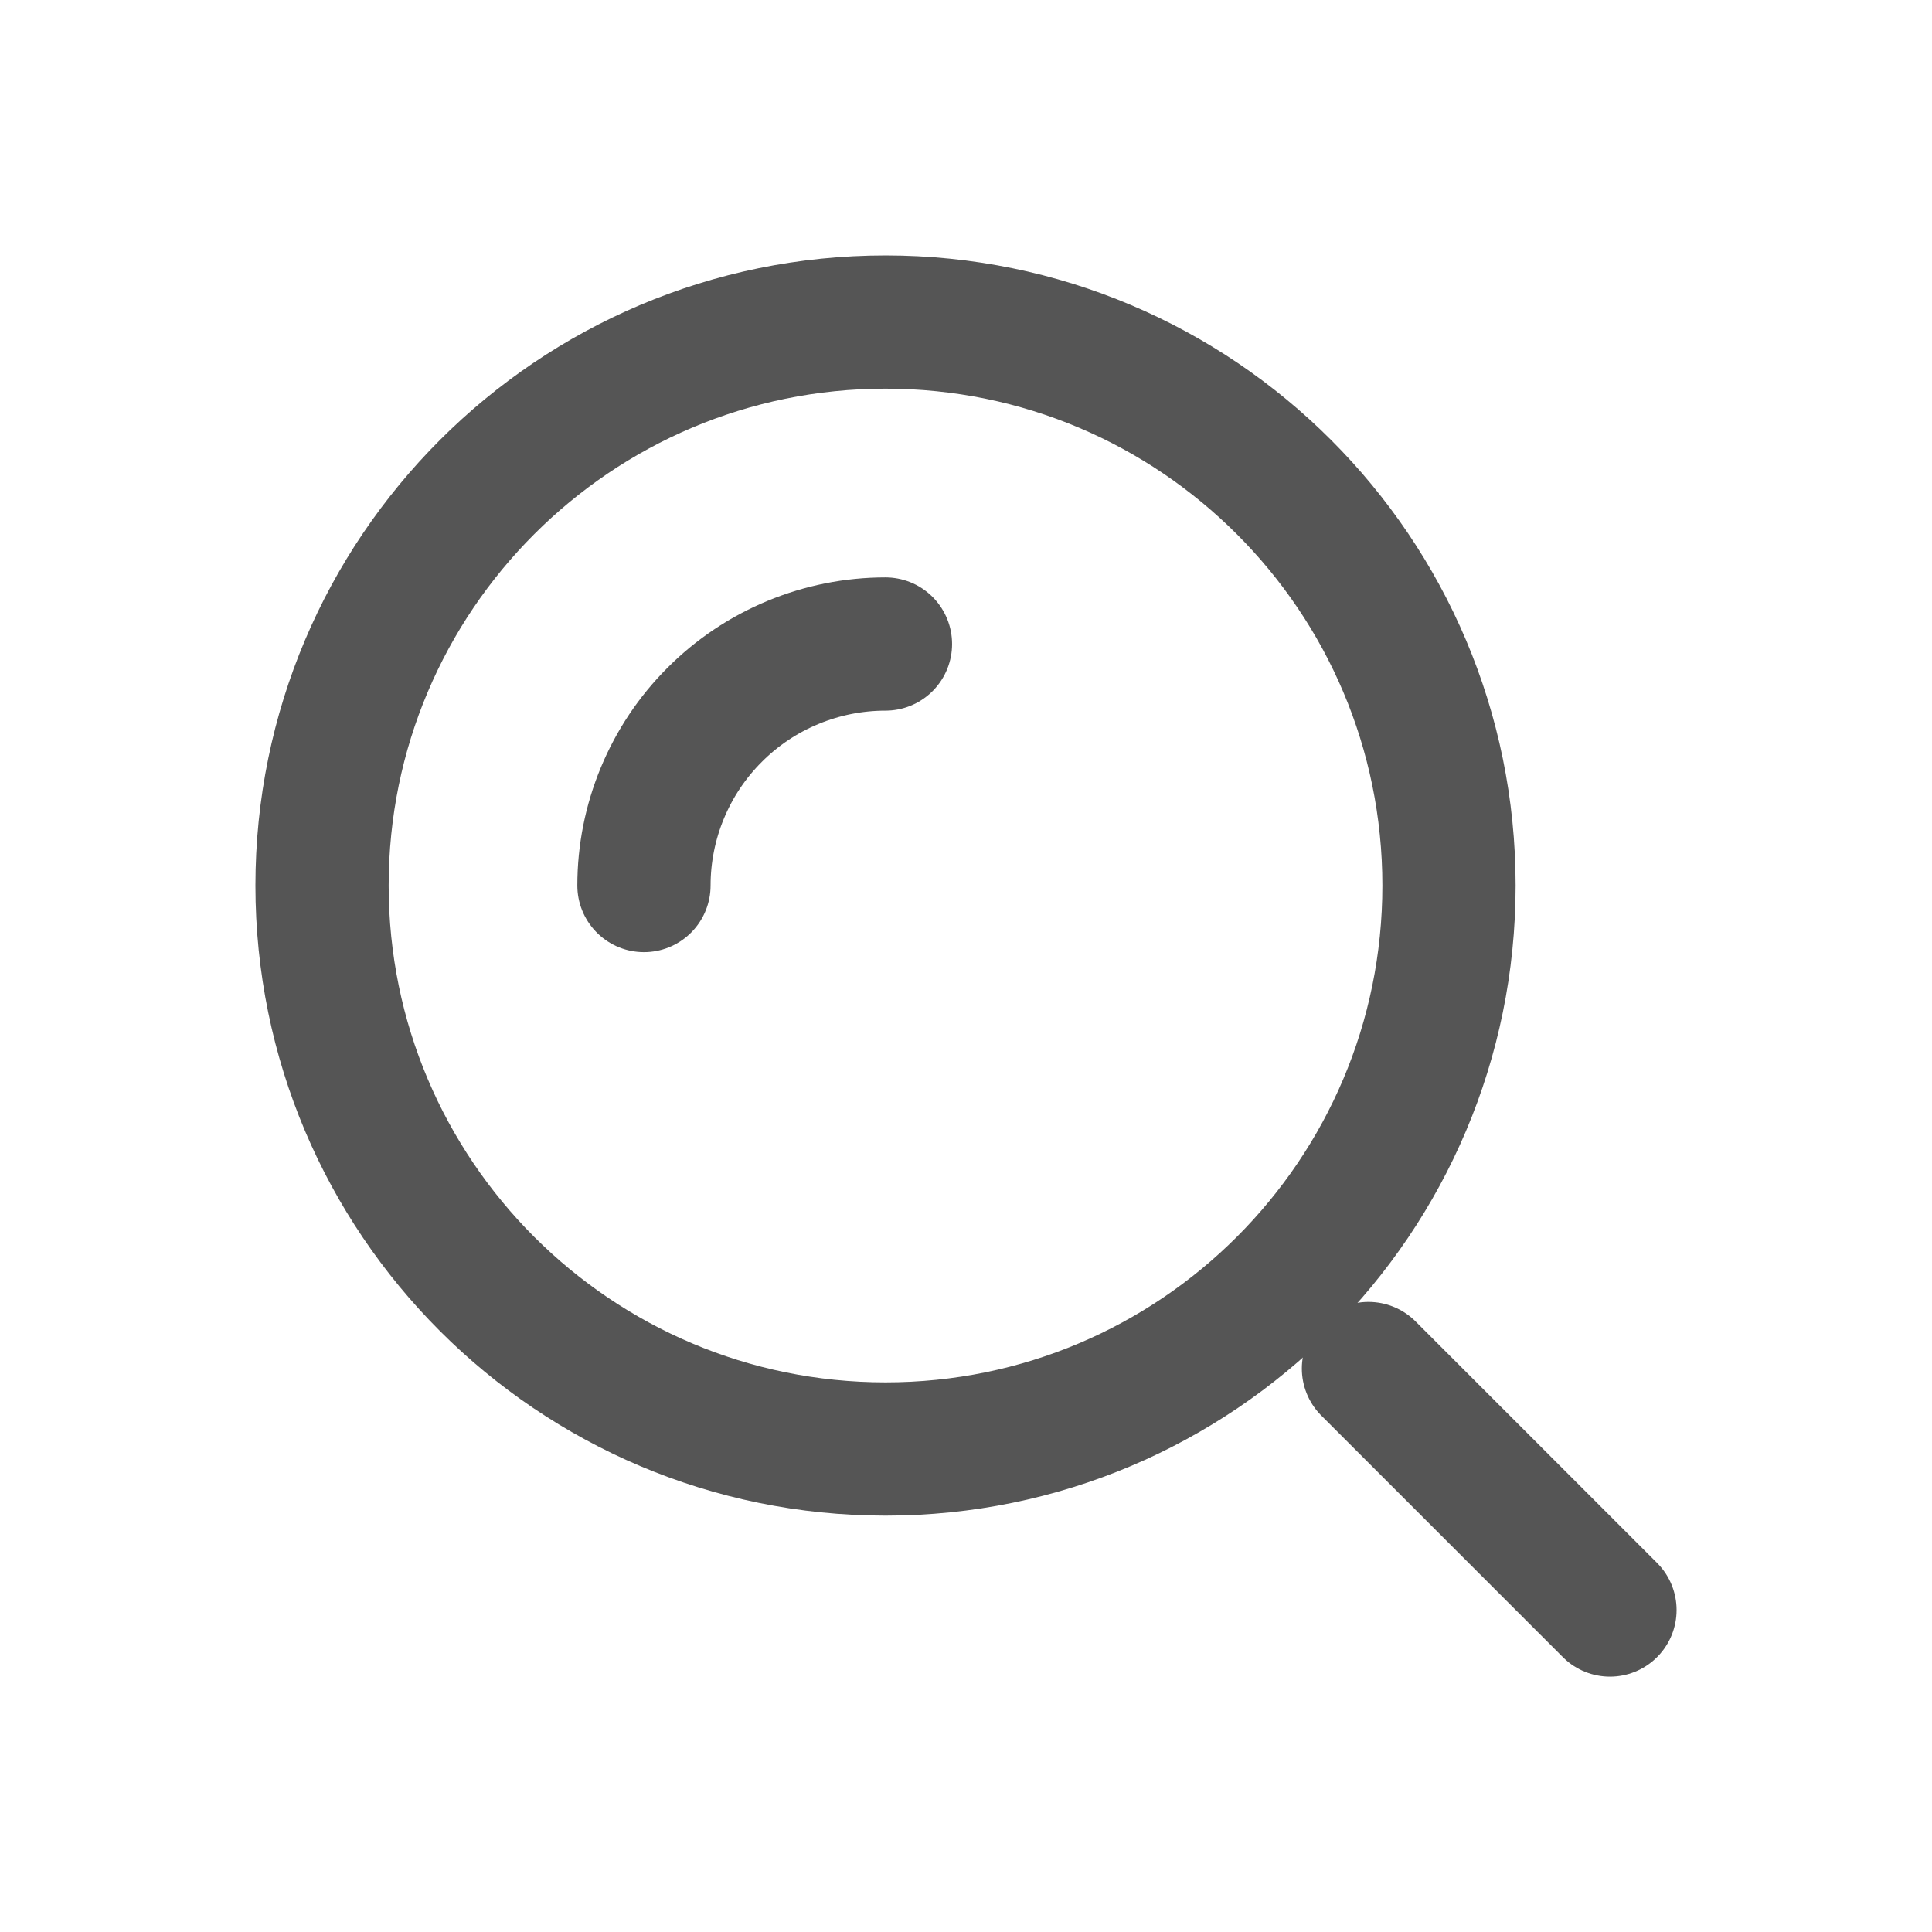
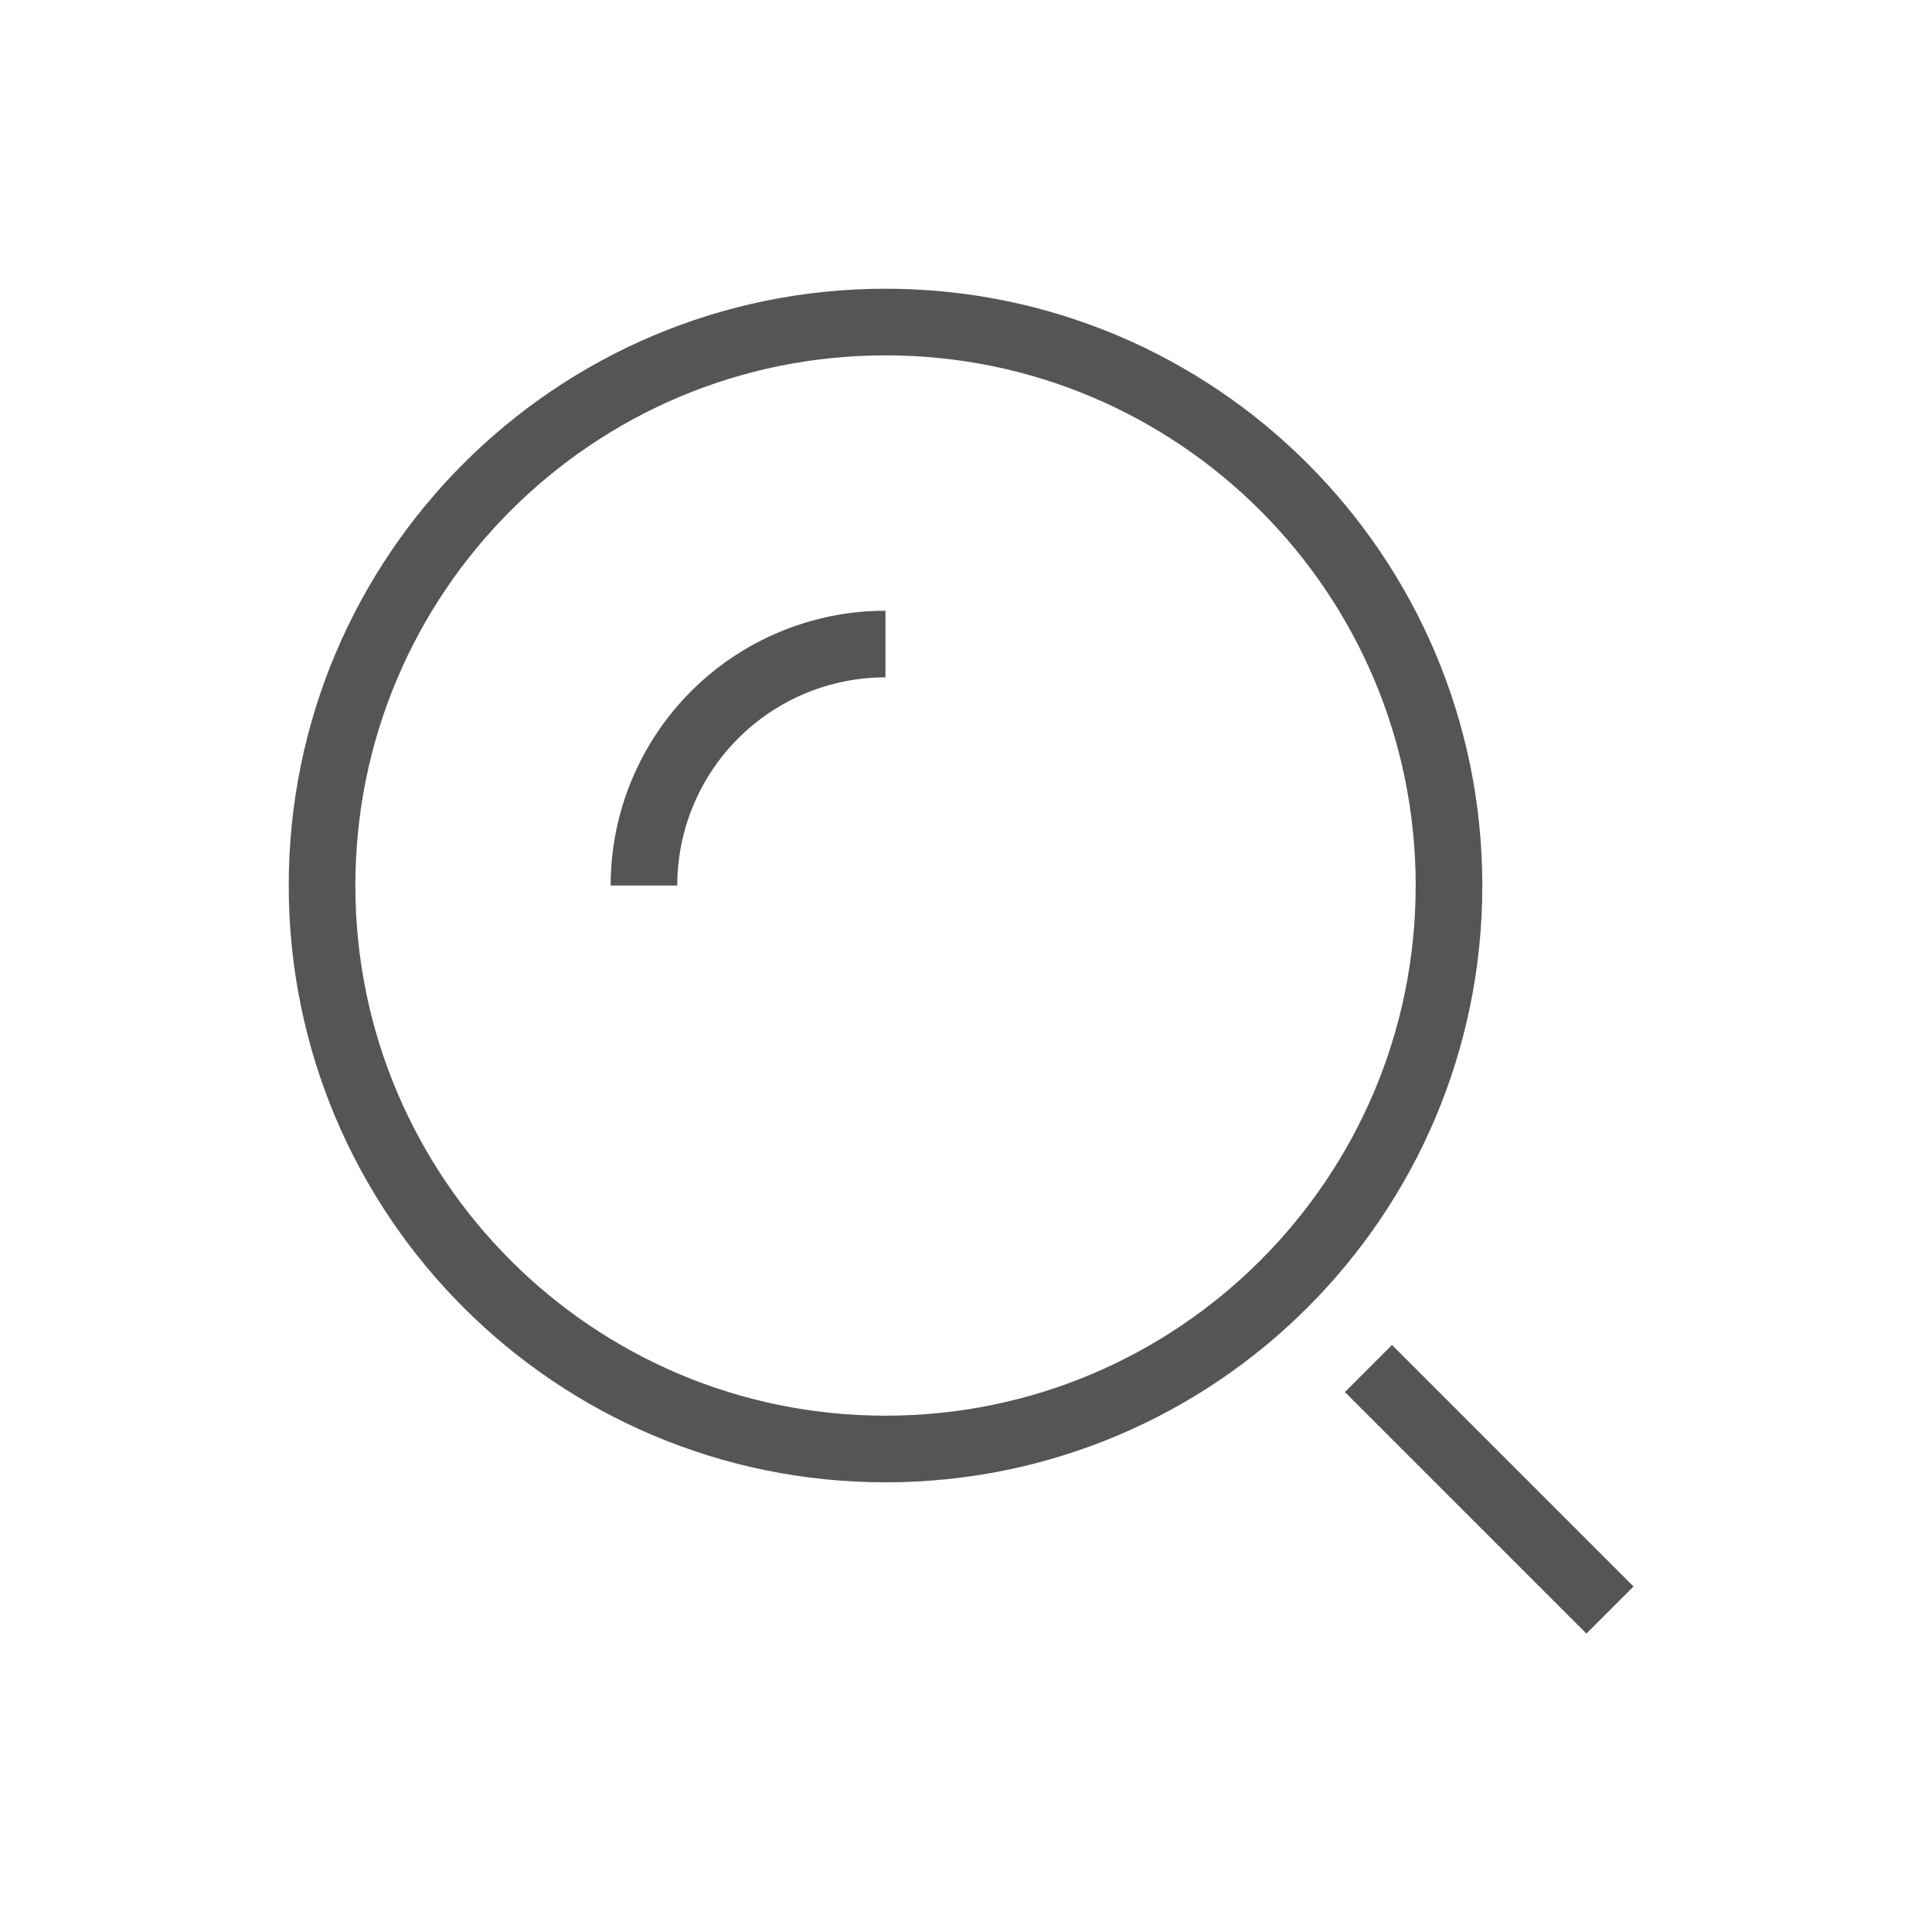
<svg xmlns="http://www.w3.org/2000/svg" width="29" height="29" viewBox="0 0 29 29" fill="none">
-   <circle cx="13.292" cy="13.292" r="8.458" stroke="#555555" stroke-width="2" />
-   <path d="M13.291 9.667C12.815 9.667 12.344 9.761 11.904 9.943C11.464 10.125 11.064 10.392 10.728 10.729C10.391 11.065 10.124 11.465 9.942 11.905C9.76 12.344 9.666 12.816 9.666 13.292" stroke="#555555" stroke-width="2" stroke-linecap="round" />
-   <path d="M24.166 24.167L20.541 20.542" stroke="#555555" stroke-width="2" stroke-linecap="round" />
+   <circle cx="13.292" cy="13.292" r="8.458" stroke="#555555" strokeWidth="2" />
+   <path d="M13.291 9.667C12.815 9.667 12.344 9.761 11.904 9.943C11.464 10.125 11.064 10.392 10.728 10.729C10.391 11.065 10.124 11.465 9.942 11.905C9.76 12.344 9.666 12.816 9.666 13.292" stroke="#555555" strokeWidth="2" strokeLinecap="round" />
+   <path d="M24.166 24.167L20.541 20.542" stroke="#555555" strokeWidth="2" strokeLinecap="round" />
</svg>
